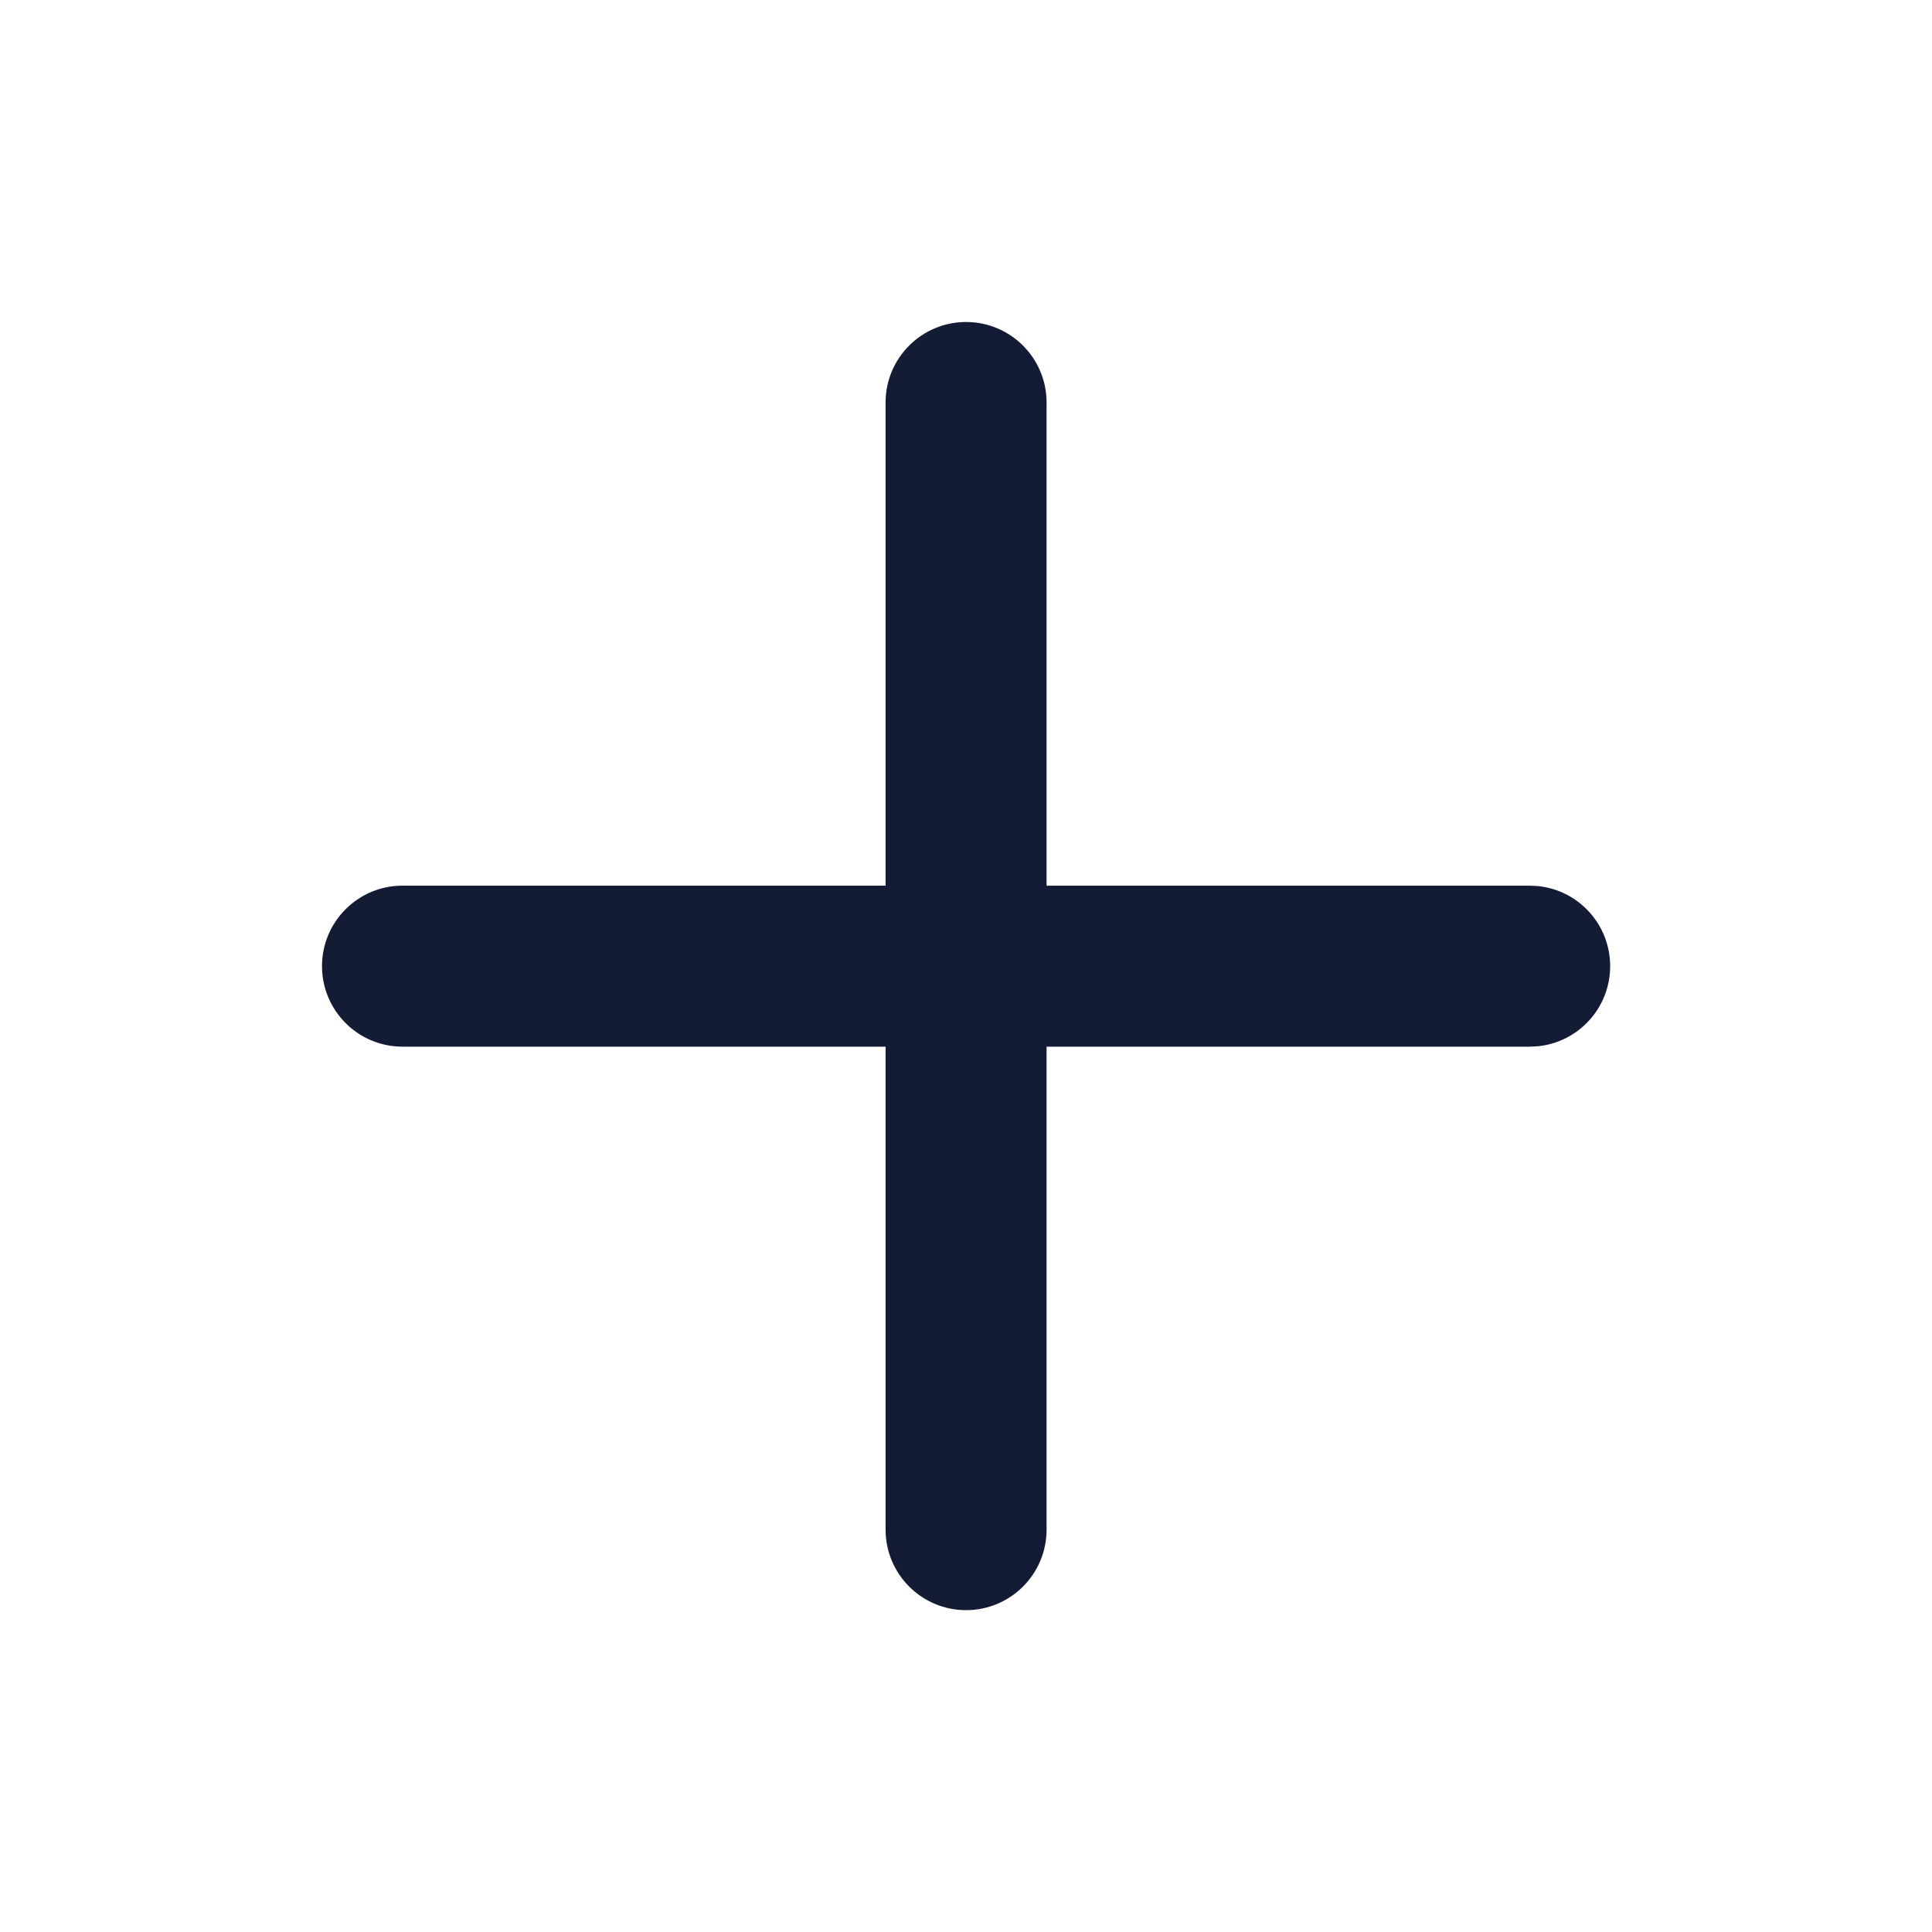
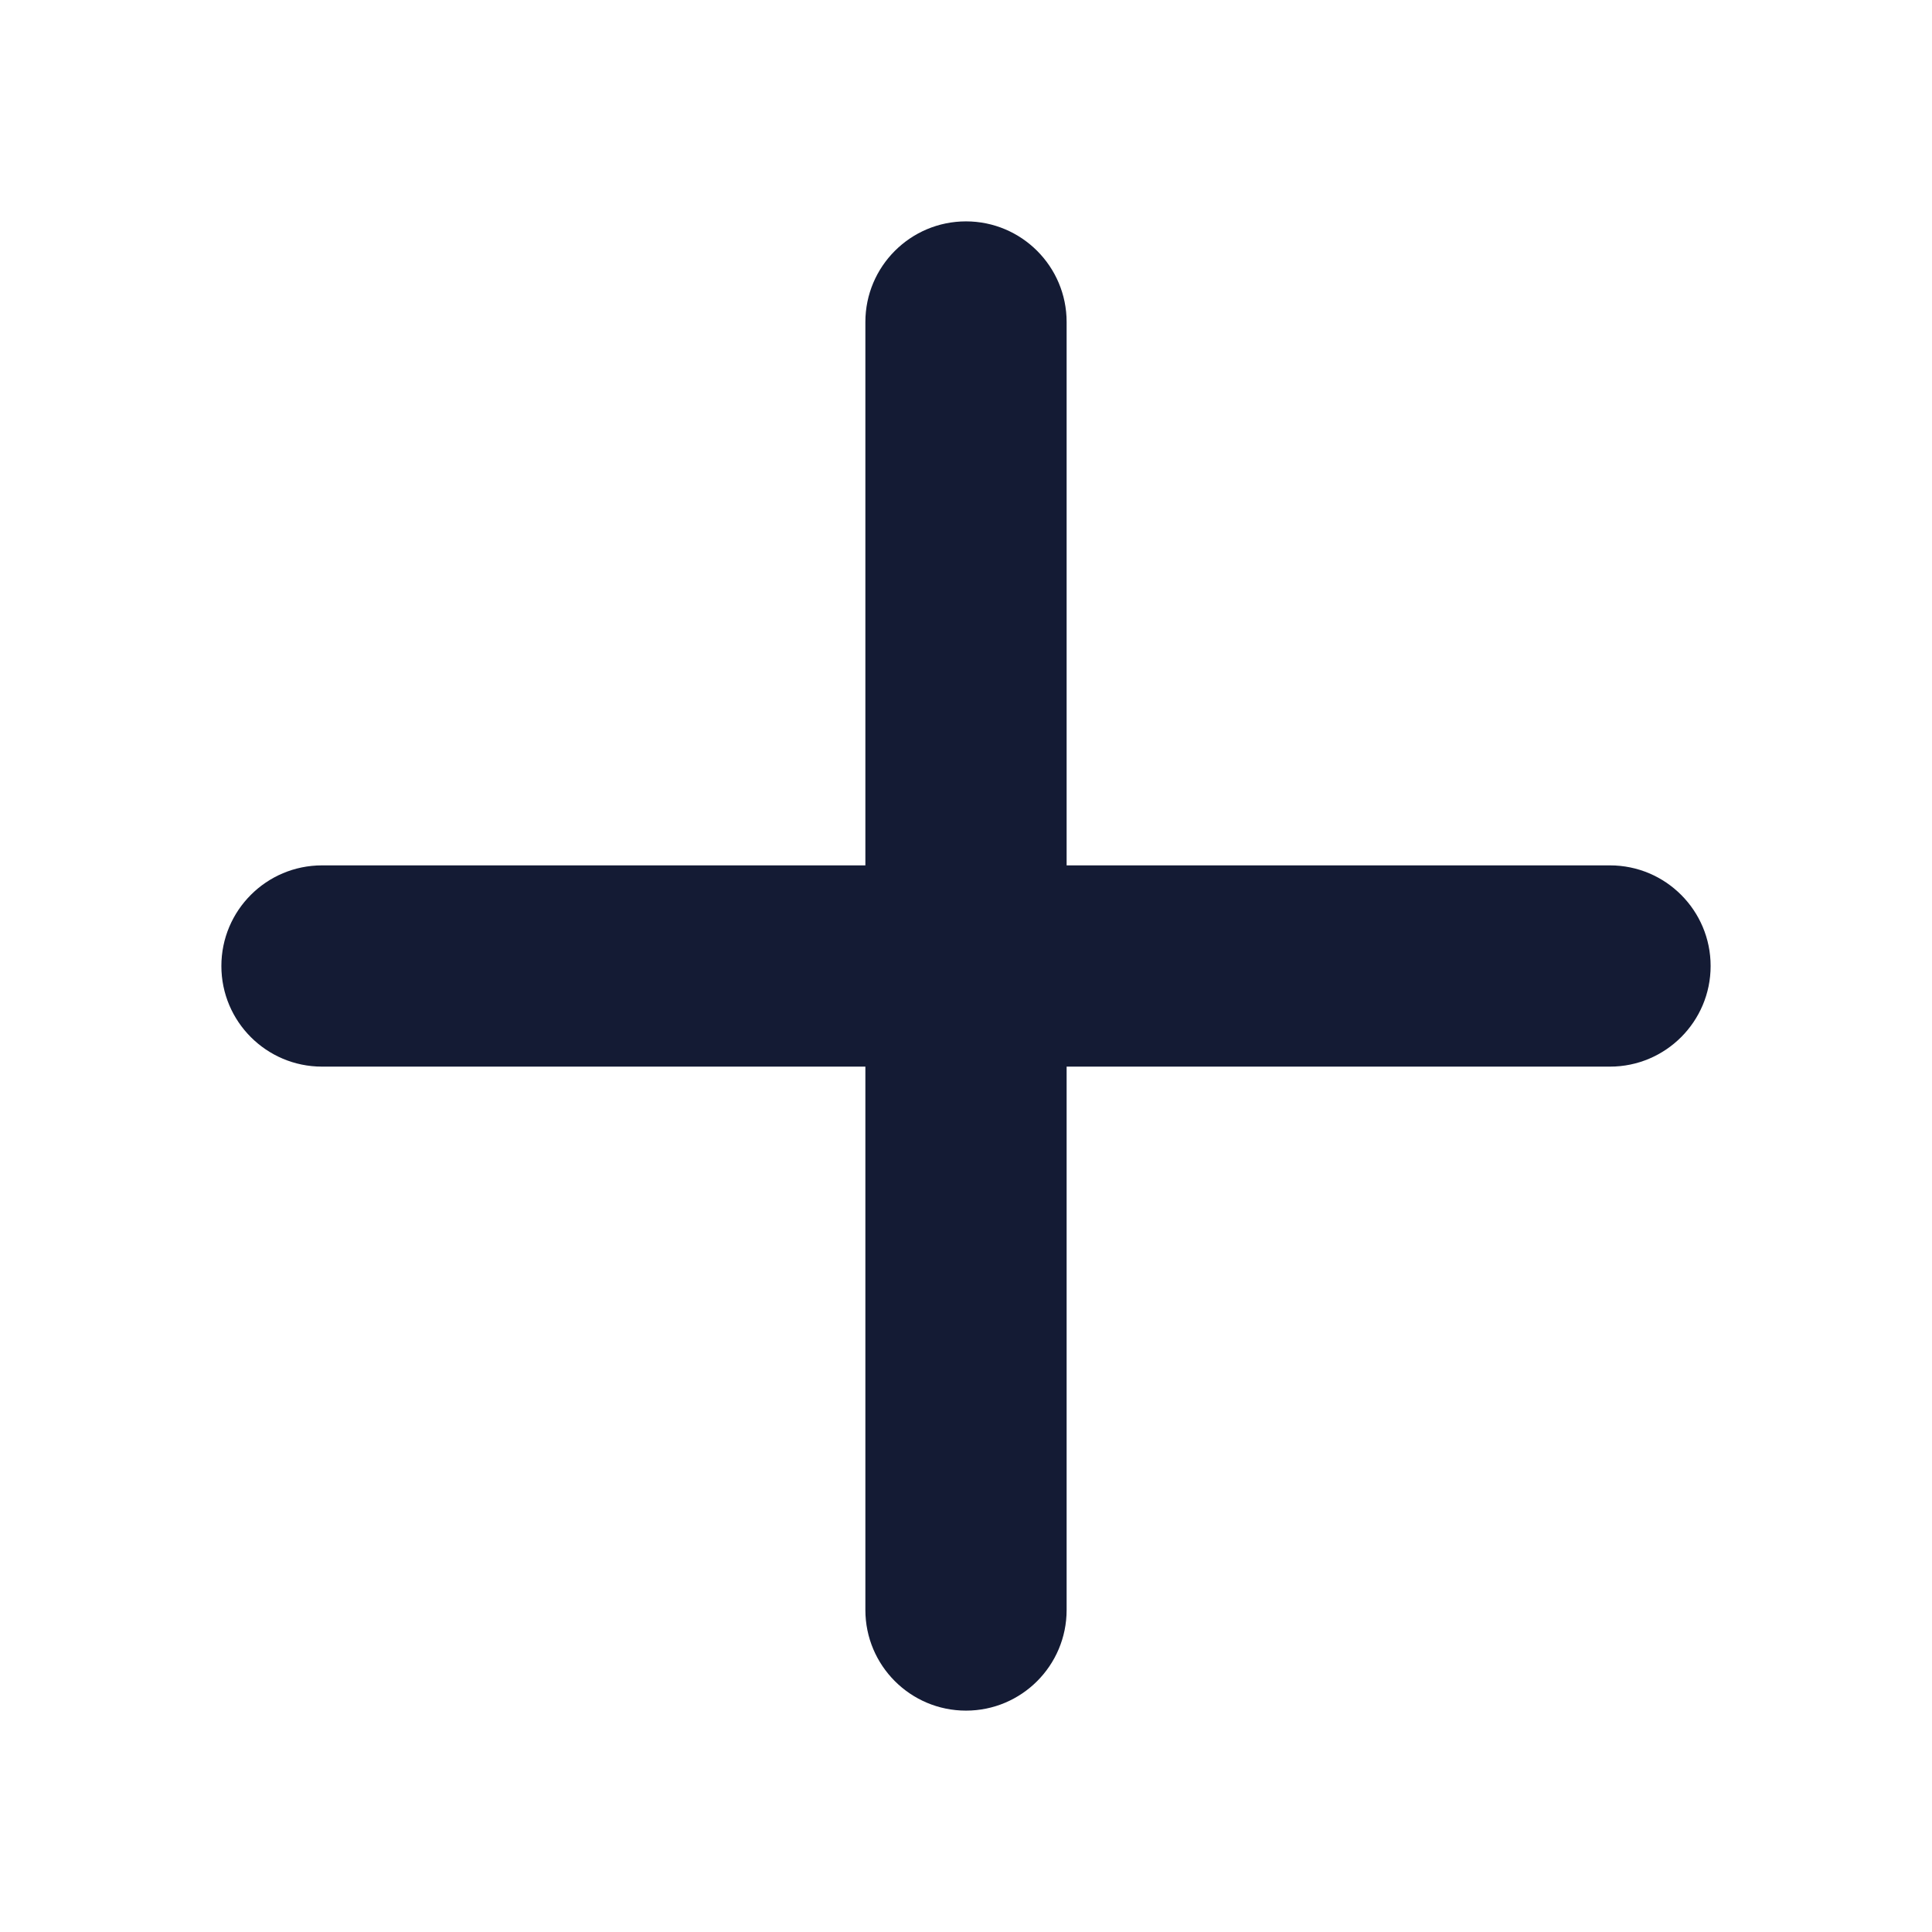
<svg xmlns="http://www.w3.org/2000/svg" width="24" height="24" viewBox="0 0 24 24" fill="none">
-   <path d="M11.001 19.002V13.002H5C4.448 13.002 4 12.554 4 12.002C4 11.45 4.448 11.002 5 11.002H11.001V5C11.001 4.448 11.449 4 12.001 4C12.553 4 13.001 4.448 13.001 5V11.002H19.002L19.105 11.007C19.609 11.058 20.002 11.484 20.002 12.002C20.002 12.52 19.609 12.946 19.105 12.997L19.002 13.002H13.001V19.002C13.001 19.554 12.553 20.002 12.001 20.002C11.449 20.002 11.001 19.554 11.001 19.002Z" fill="#141B34" />
+   <path fill-rule="evenodd" clip-rule="evenodd" d="M12 2.75C12.69 2.75 13.25 3.31 13.25 4V20C13.25 20.69 12.69 21.25 12 21.25C11.31 21.25 10.75 20.69 10.75 20V4C10.75 3.31 11.31 2.75 12 2.75Z" fill="#141B34" />
+   <path fill-rule="evenodd" clip-rule="evenodd" d="M2.75 12C2.75 11.31 3.31 10.75 4 10.75H20C20.69 10.75 21.25 11.31 21.25 12C21.25 12.69 20.69 13.25 20 13.25H4C3.31 13.25 2.75 12.69 2.75 12Z" fill="#141B34" />
</svg>
